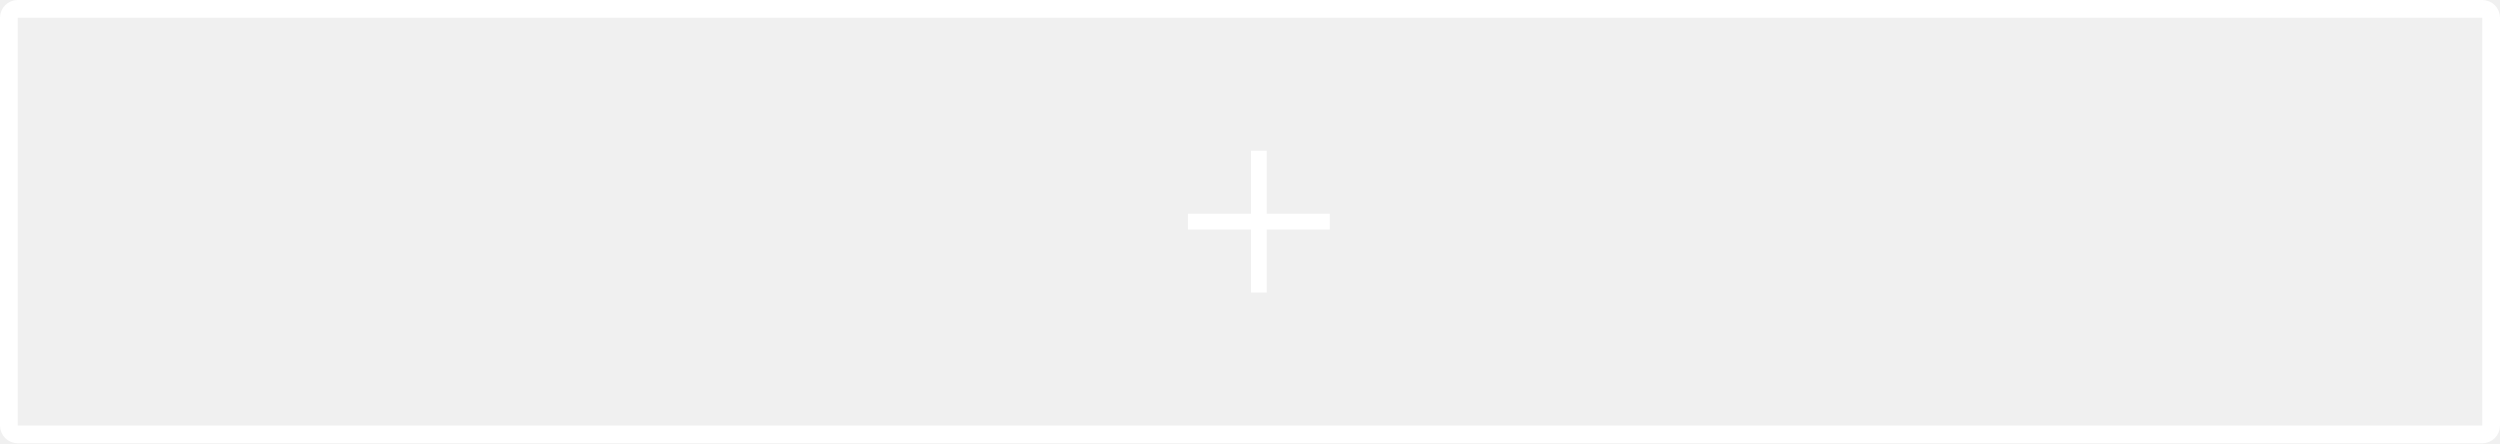
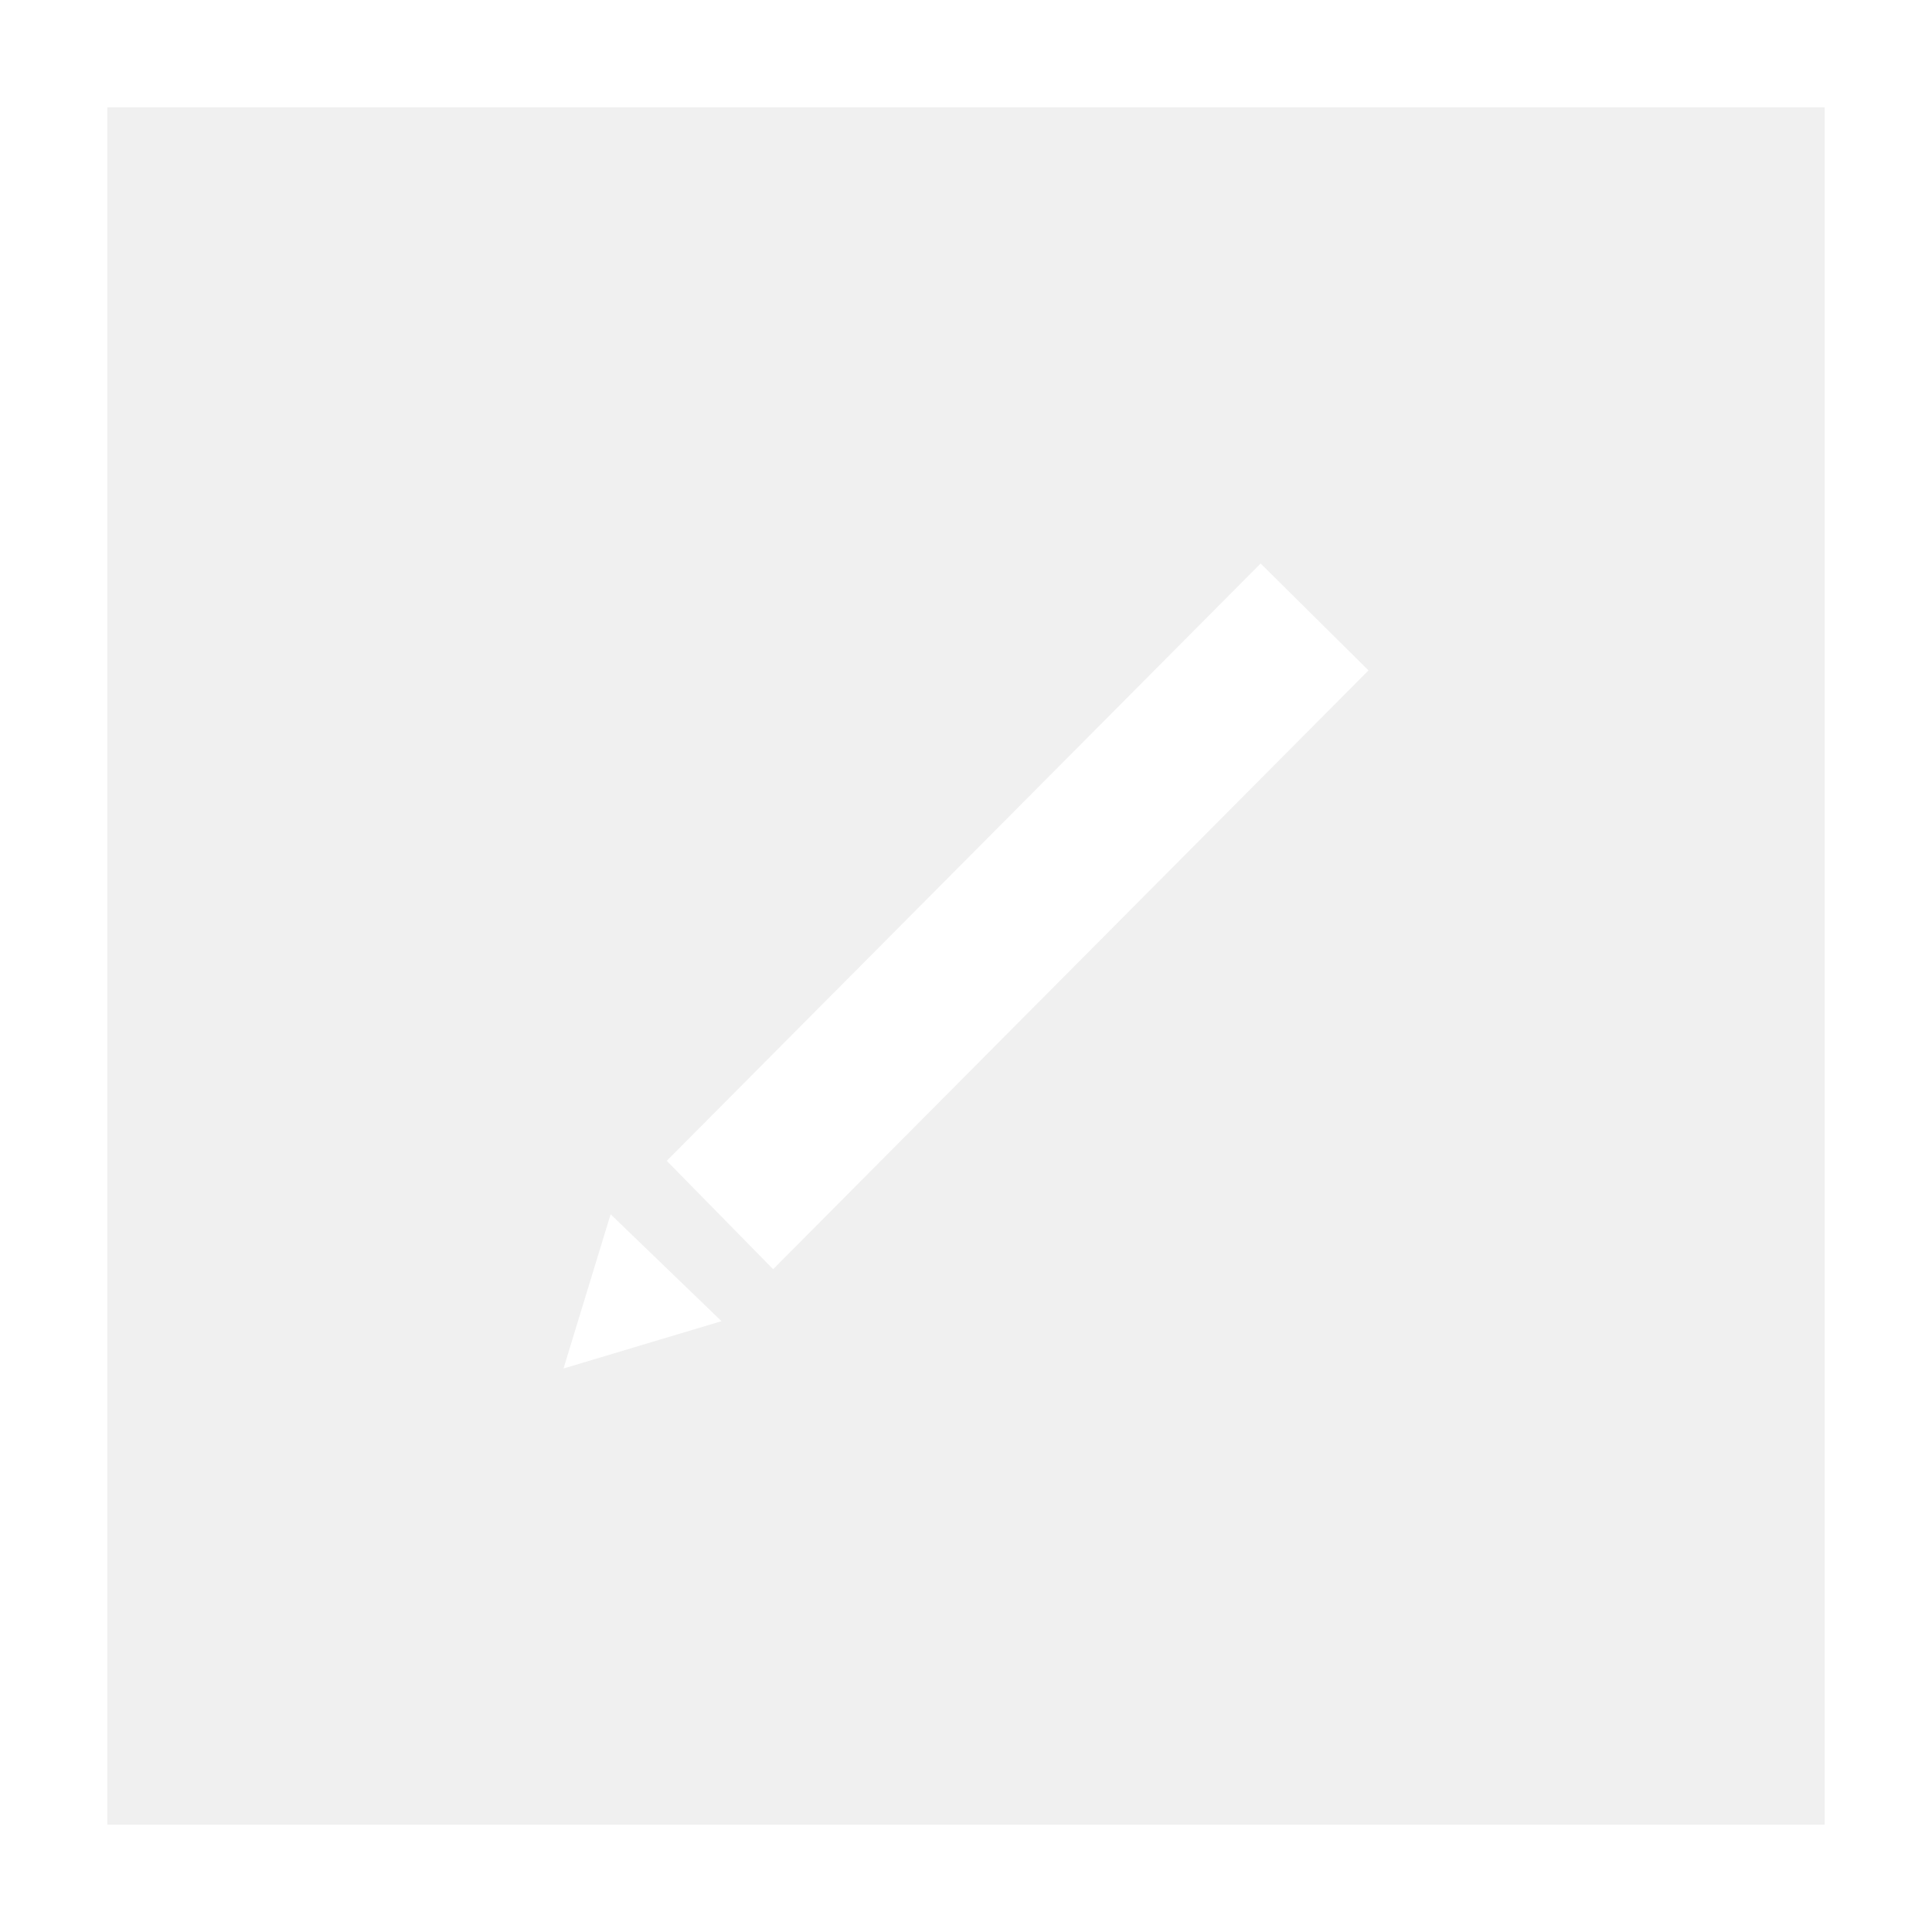
- <svg xmlns="http://www.w3.org/2000/svg" width="282" height="50" viewBox="0 0 282 50" fill="none">
-   <rect x="1" y="1" width="280" height="48" rx="1" stroke="white" stroke-width="2" />
-   <path d="M150 24.111H142.889V17H141.111V24.111H134V25.889H141.111V33H142.889V25.889H150V24.111Z" fill="white" />
+ <svg xmlns="http://www.w3.org/2000/svg" width="18" height="18" viewBox="0 0 18 18" fill="none">
+   <rect x="0.5" y="0.5" width="17" height="17" stroke="white" />
+   <path d="M12.75 6.246L7.203 11.825L6.212 10.815L11.745 5.25L12.75 6.246ZM5.25 12.75L6.722 12.309L5.689 11.313L5.25 12.75Z" fill="white" />
</svg>
